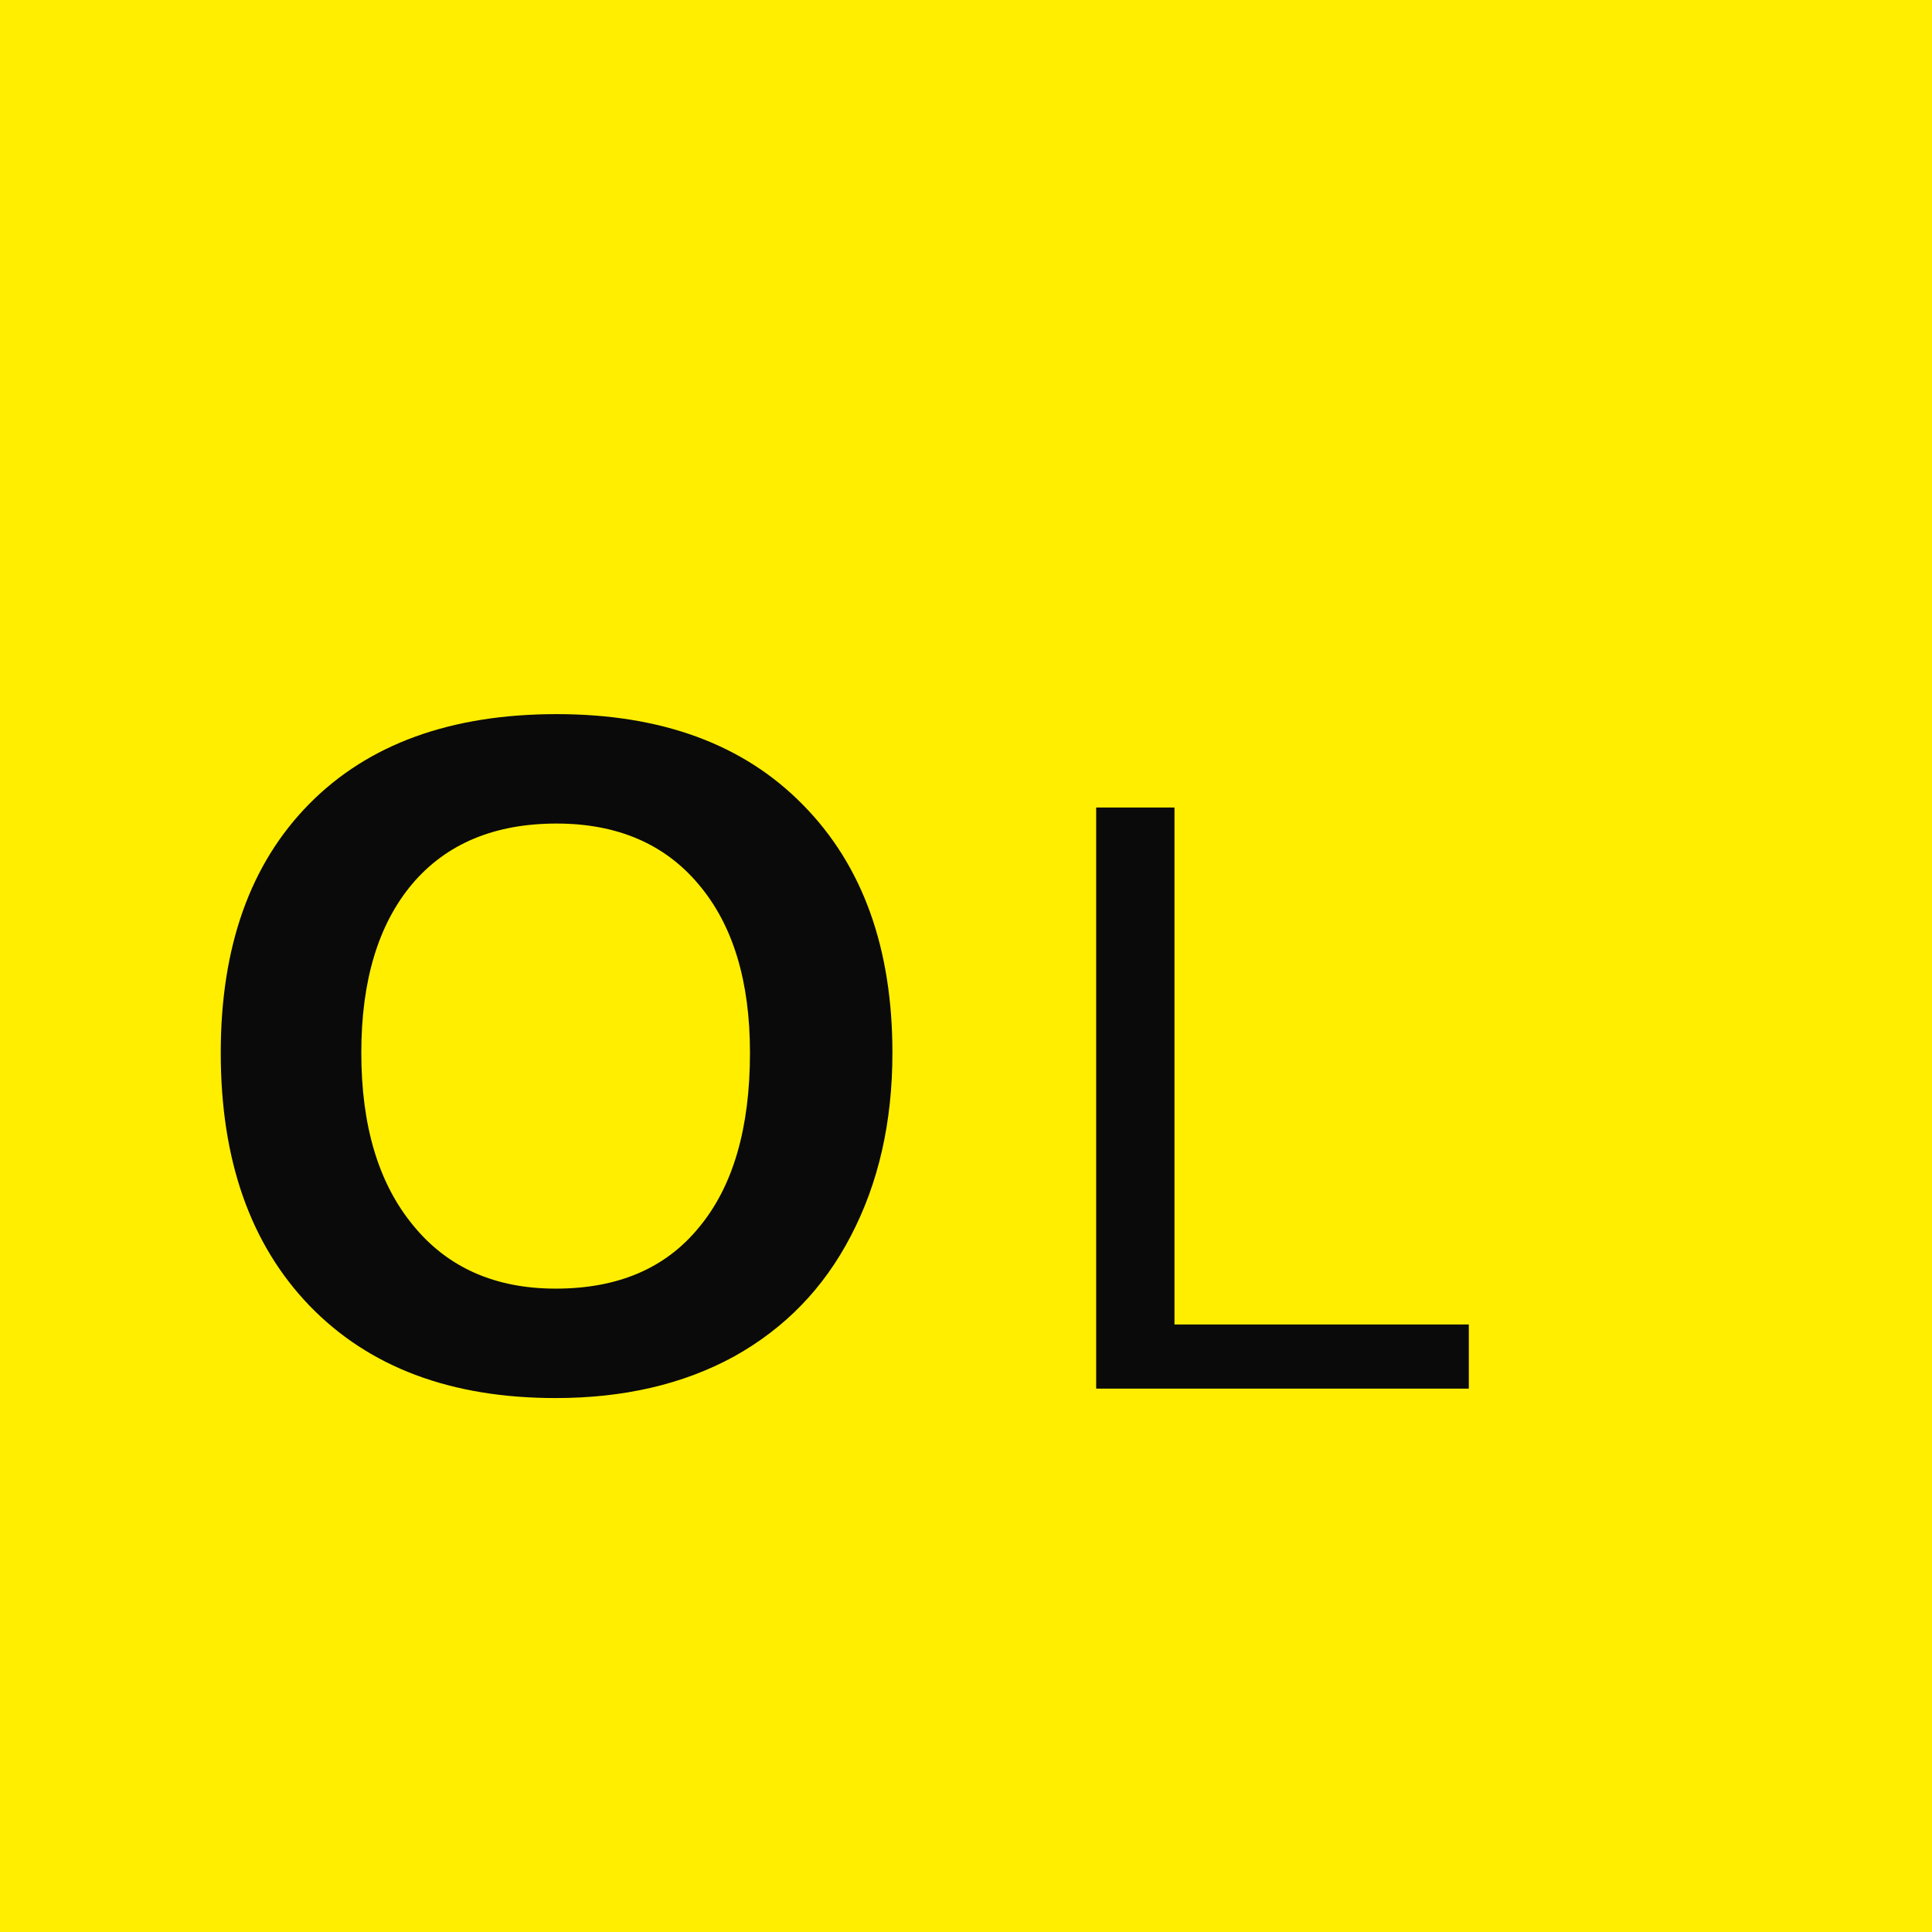
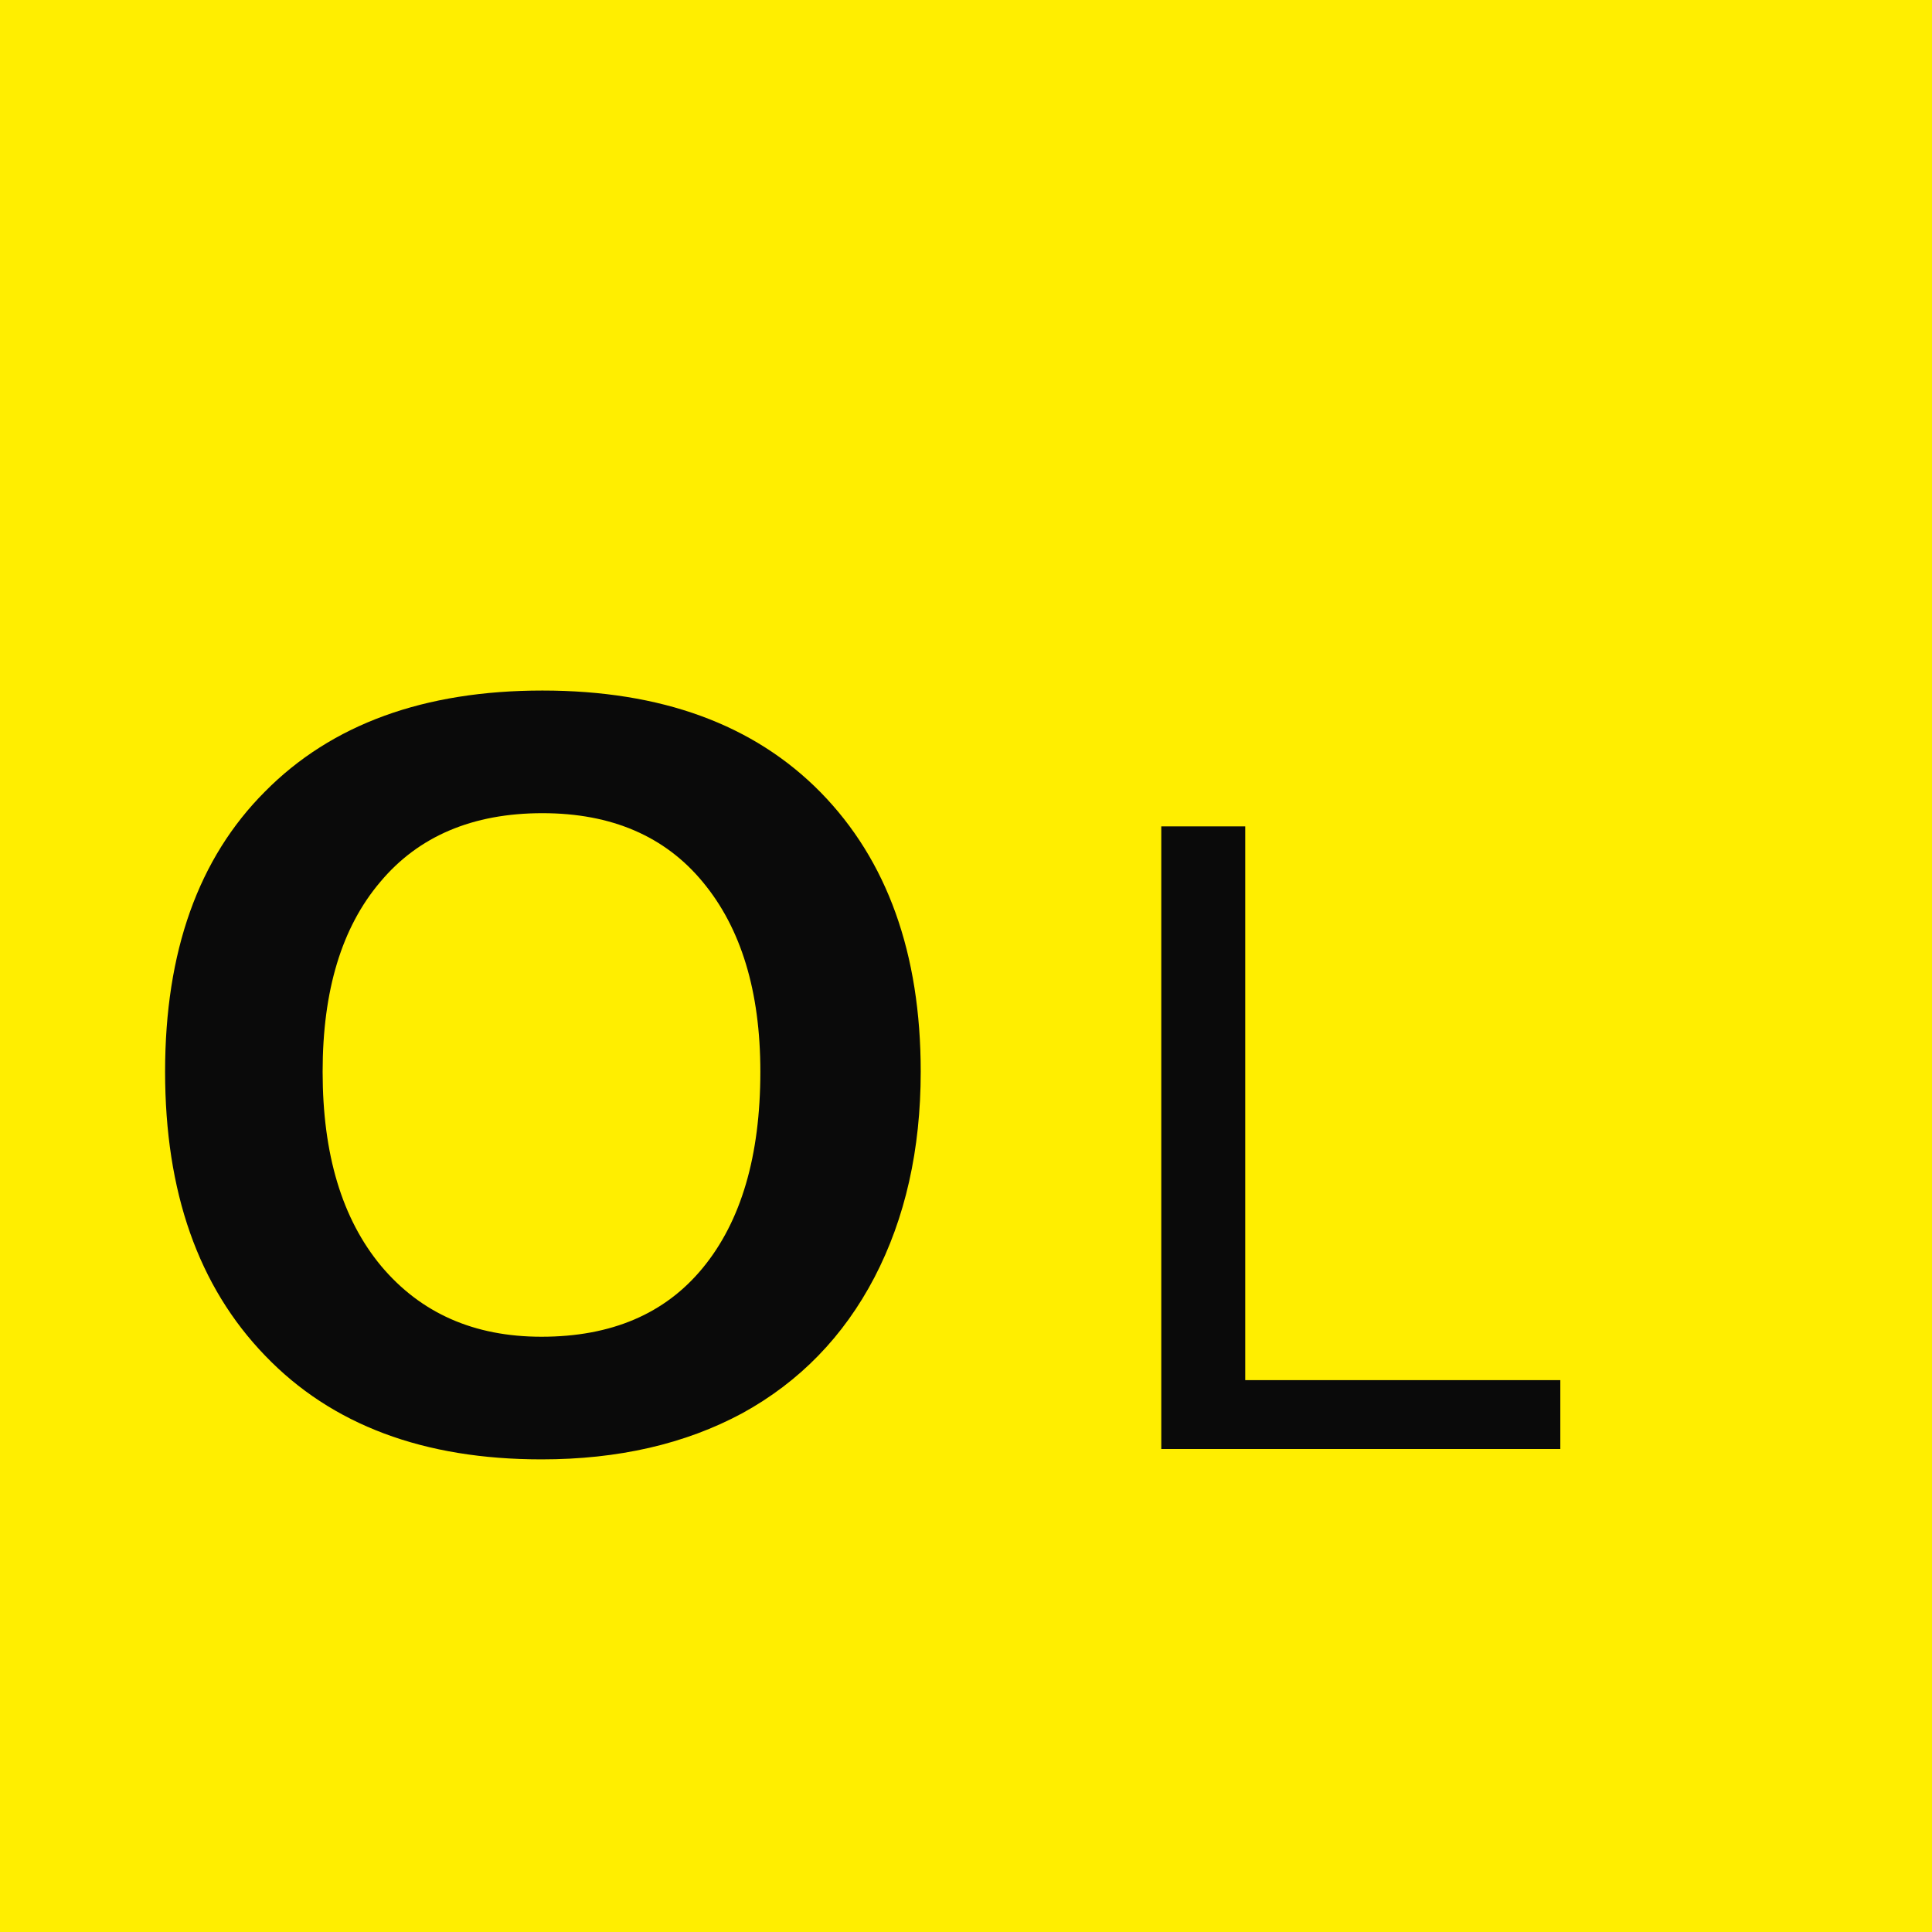
<svg xmlns="http://www.w3.org/2000/svg" viewBox="0 0 32 32">
  <rect width="32" height="32" fill="#FFEE00" />
-   <text x="3" y="23" font-family="Arial Black, Arial" font-weight="900" font-size="16" fill="#0a0a0a">O</text>
-   <text x="17" y="23" font-family="Arial, sans-serif" font-weight="400" font-size="14" fill="#0a0a0a">L</text>
+   <text x="2" y="24" font-family="'Arial Black',Arial,sans-serif" font-weight="900" font-size="18" fill="#0a0a0a" letter-spacing="-1">O</text>
+   <text x="18" y="24" font-family="Arial,sans-serif" font-weight="400" font-size="15" fill="#0a0a0a">L</text>
</svg>
